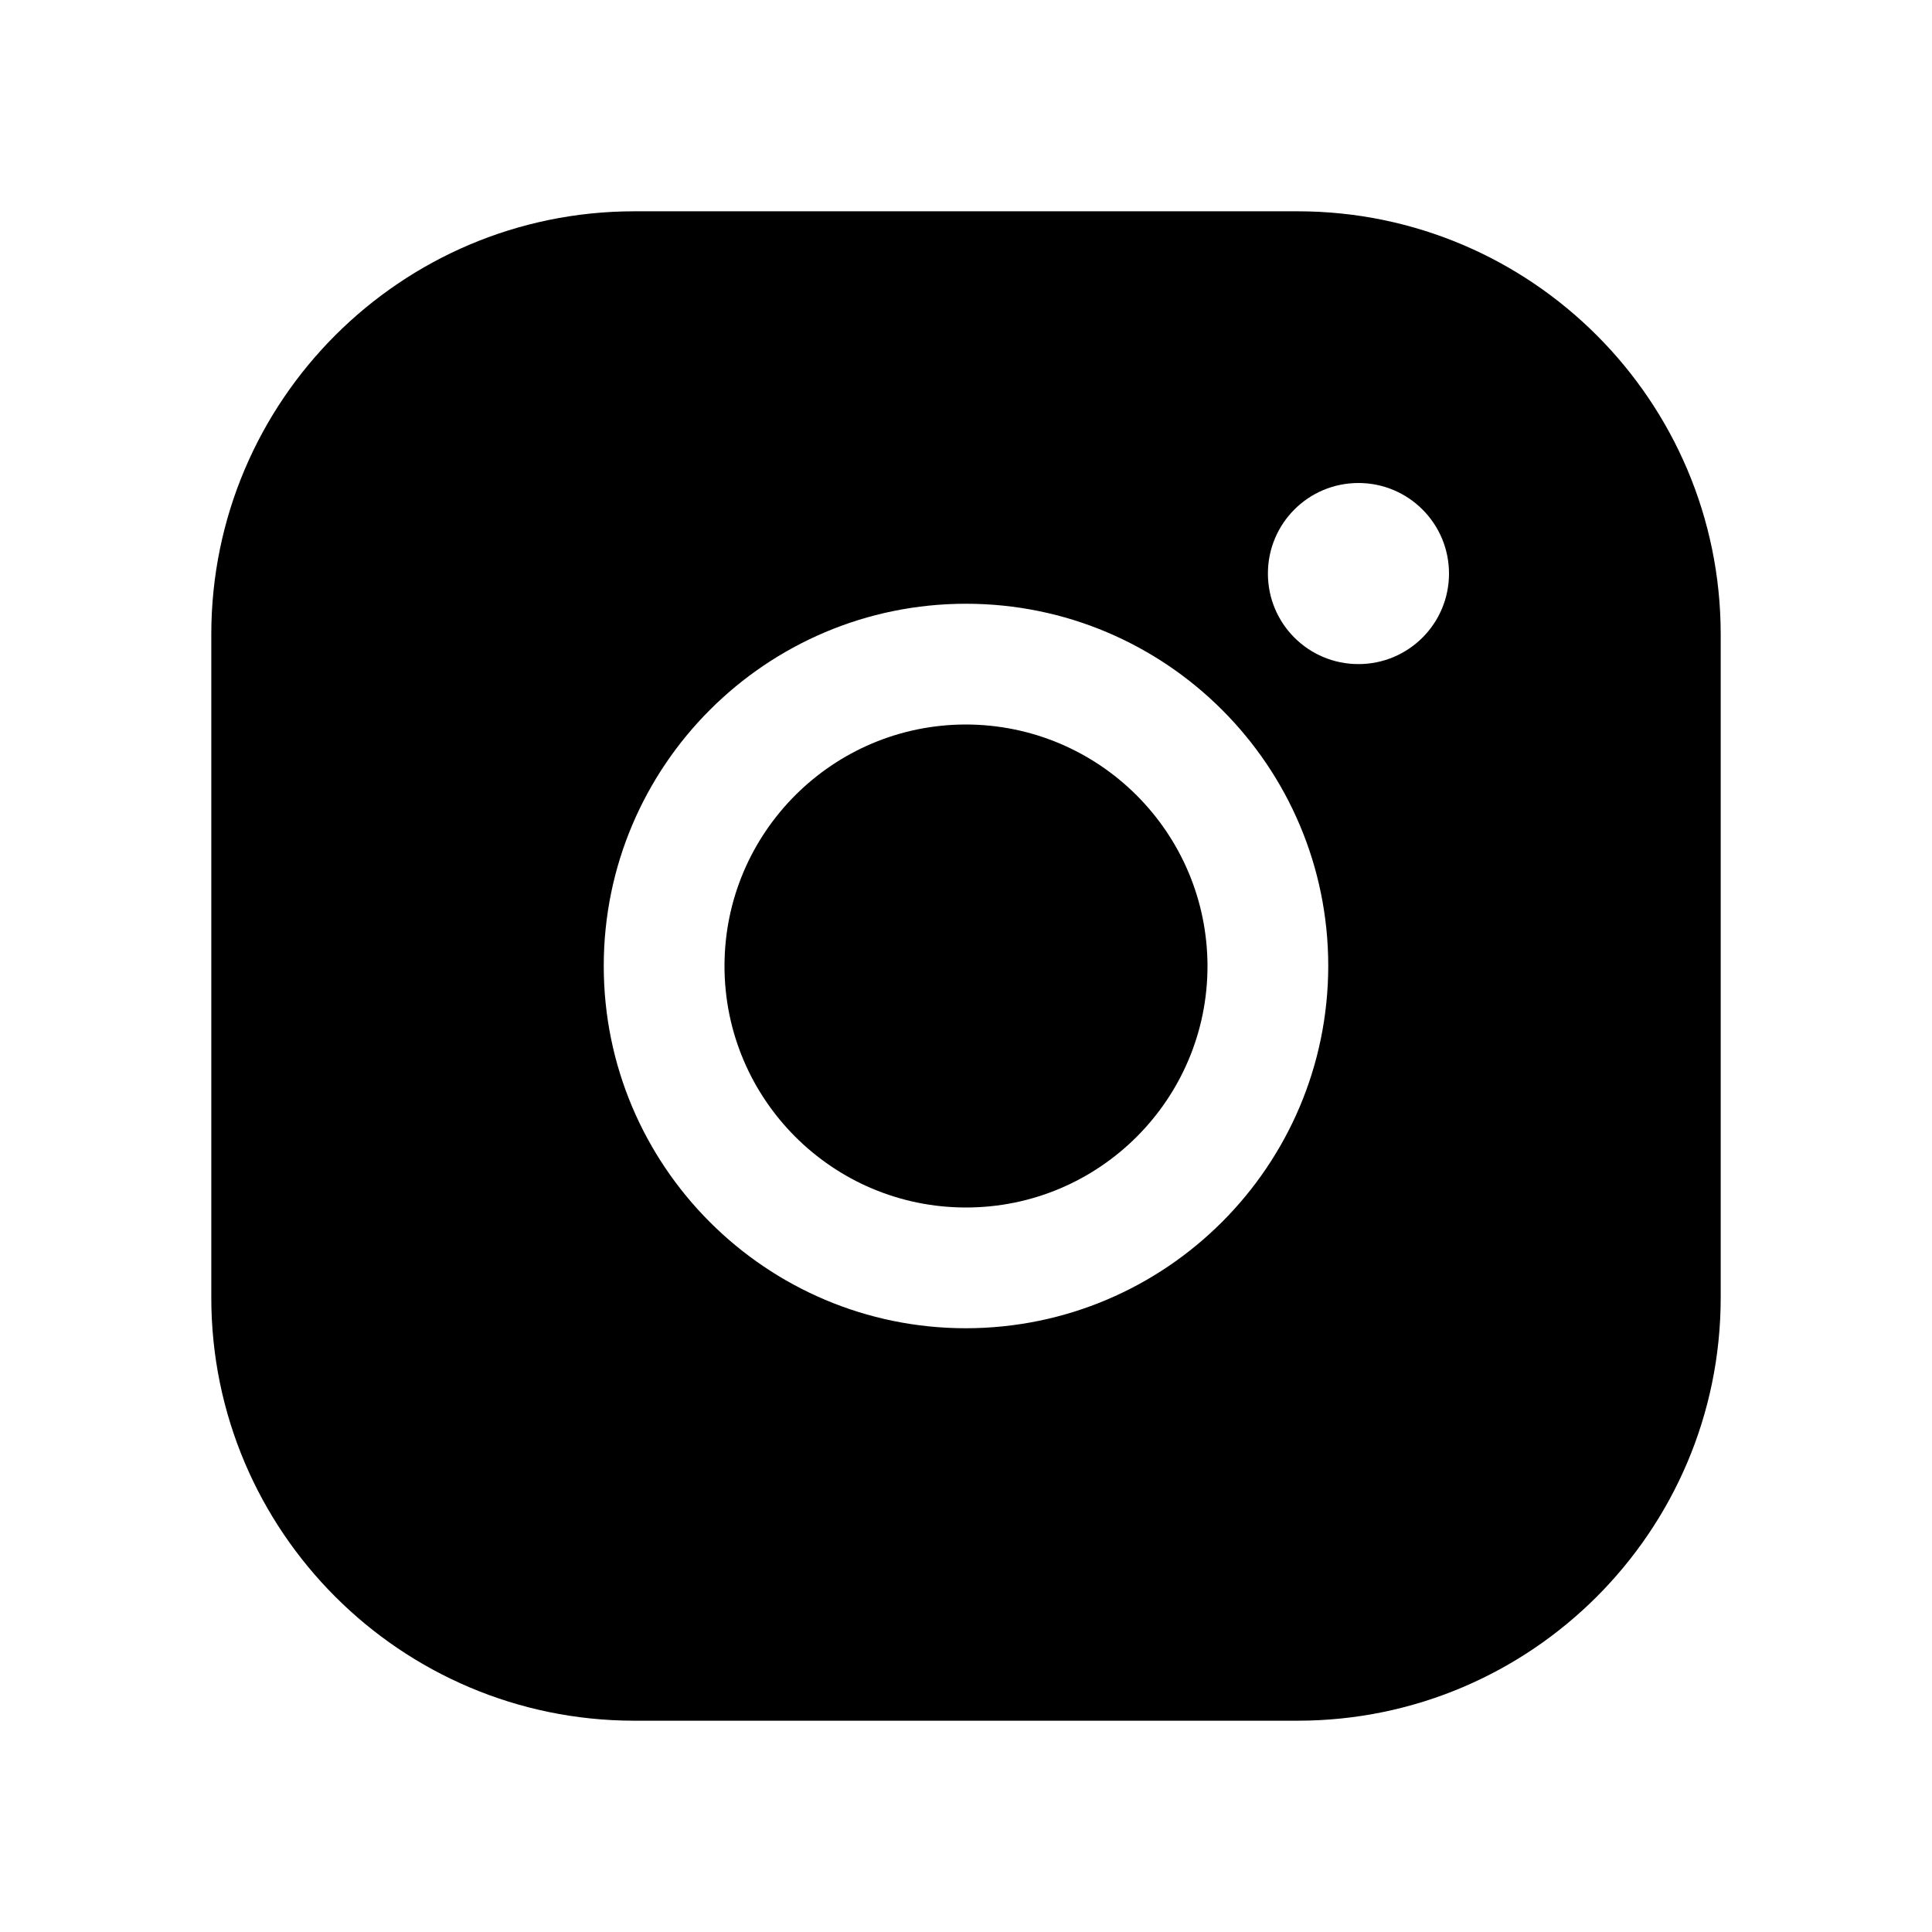
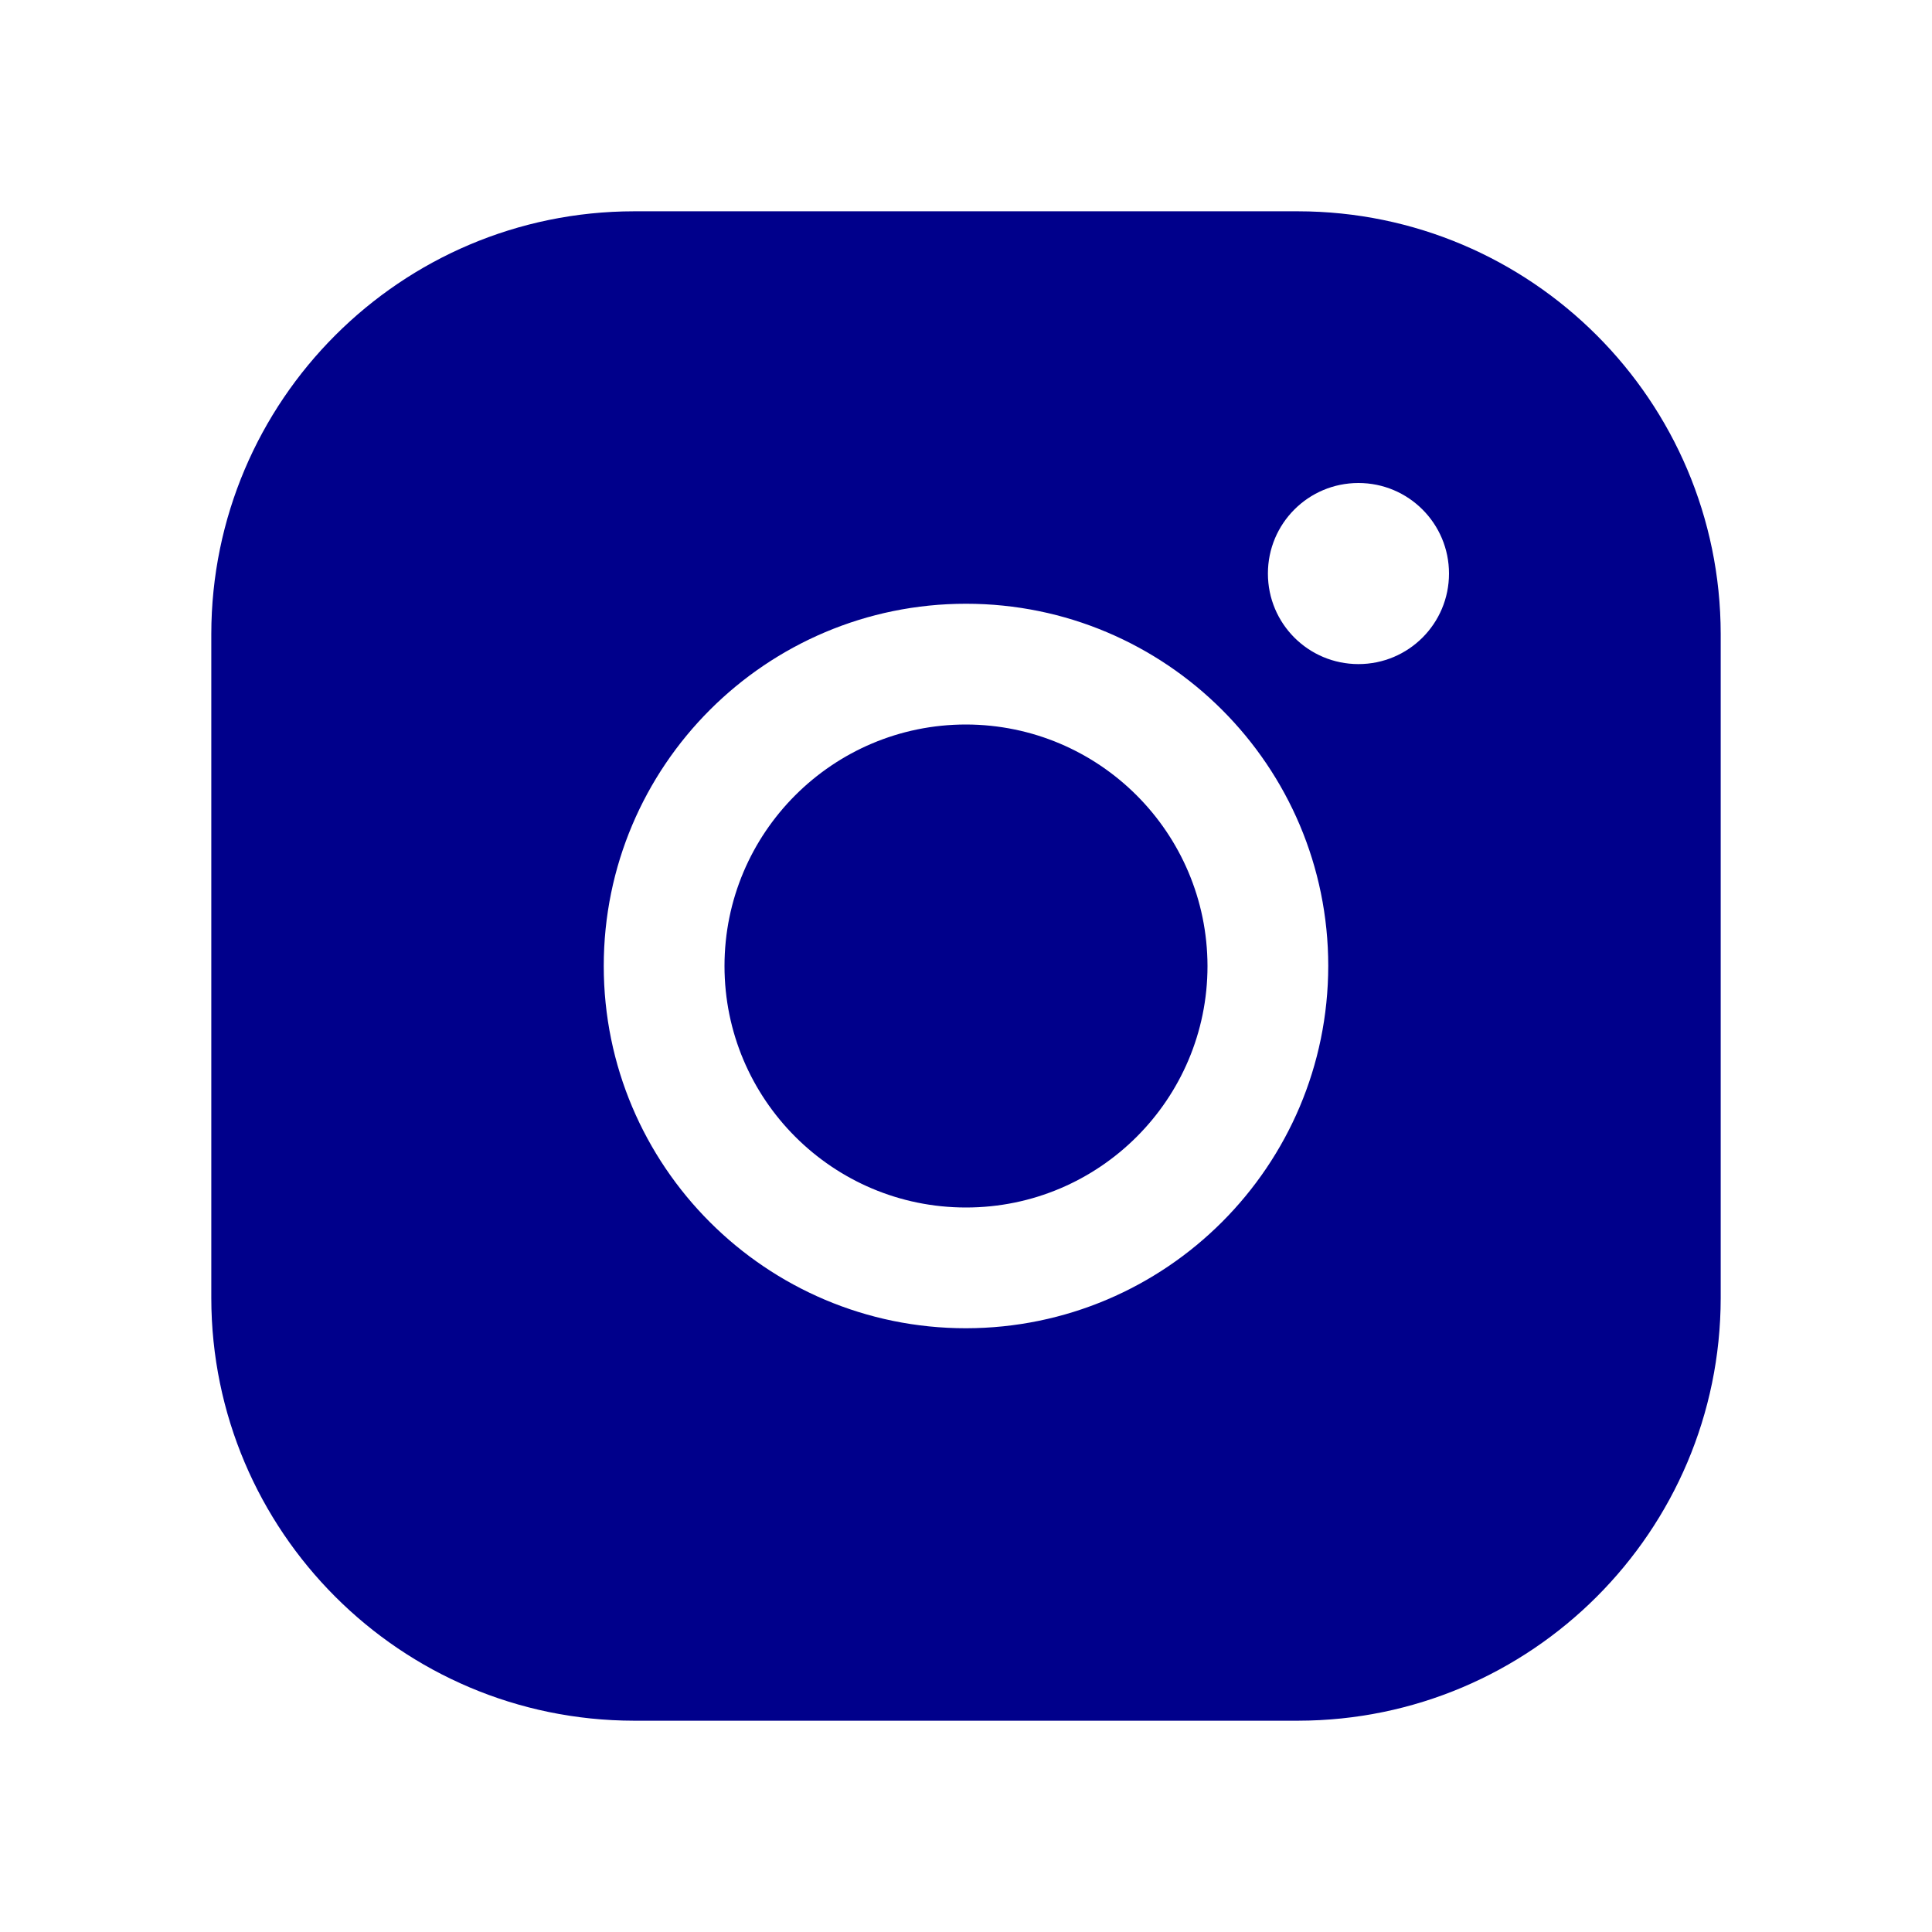
<svg xmlns="http://www.w3.org/2000/svg" width="30px" height="30px" viewBox="0 0 30 30" version="1.1">
  <g id="surface1">
-     <path style=" stroke:none;fill-rule:nonzero;fill:rgb(0%,0%,0%);fill-opacity:1;" d="M 18.75 15 C 18.75 17.07 17.07 18.75 15 18.75 C 12.93 18.75 11.25 17.07 11.25 15 C 11.25 12.93 12.93 11.25 15 11.25 C 17.07 11.254 18.746 12.93 18.75 15 Z M 26.719 9.844 L 26.719 20.156 C 26.715 23.777 23.777 26.715 20.156 26.719 L 9.844 26.719 C 6.223 26.715 3.285 23.777 3.281 20.156 L 3.281 9.844 C 3.285 6.223 6.223 3.285 9.844 3.281 L 20.156 3.281 C 23.777 3.285 26.715 6.223 26.719 9.844 Z M 20.625 15 C 20.625 11.895 18.105 9.375 15 9.375 C 11.895 9.375 9.375 11.895 9.375 15 C 9.375 18.105 11.895 20.625 15 20.625 C 18.105 20.621 20.621 18.105 20.625 15 Z M 22.5 8.906 C 22.5 8.129 21.871 7.5 21.094 7.5 C 20.316 7.5 19.688 8.129 19.688 8.906 C 19.688 9.684 20.316 10.312 21.094 10.312 C 21.871 10.312 22.5 9.684 22.5 8.906 Z M 22.5 8.906 " />
+     <path style=" stroke:none;fill-rule:nonzero;fill:#00008b;fill-opacity:1;" d="M 18.75 15 C 18.75 17.07 17.07 18.75 15 18.75 C 12.93 18.75 11.25 17.07 11.25 15 C 11.25 12.93 12.93 11.25 15 11.25 C 17.07 11.254 18.746 12.93 18.75 15 Z M 26.719 9.844 L 26.719 20.156 C 26.715 23.777 23.777 26.715 20.156 26.719 L 9.844 26.719 C 6.223 26.715 3.285 23.777 3.281 20.156 L 3.281 9.844 C 3.285 6.223 6.223 3.285 9.844 3.281 L 20.156 3.281 C 23.777 3.285 26.715 6.223 26.719 9.844 Z M 20.625 15 C 20.625 11.895 18.105 9.375 15 9.375 C 11.895 9.375 9.375 11.895 9.375 15 C 9.375 18.105 11.895 20.625 15 20.625 C 18.105 20.621 20.621 18.105 20.625 15 Z M 22.5 8.906 C 22.5 8.129 21.871 7.5 21.094 7.5 C 20.316 7.5 19.688 8.129 19.688 8.906 C 19.688 9.684 20.316 10.312 21.094 10.312 C 21.871 10.312 22.5 9.684 22.5 8.906 Z M 22.5 8.906 " />
  </g>
</svg>
